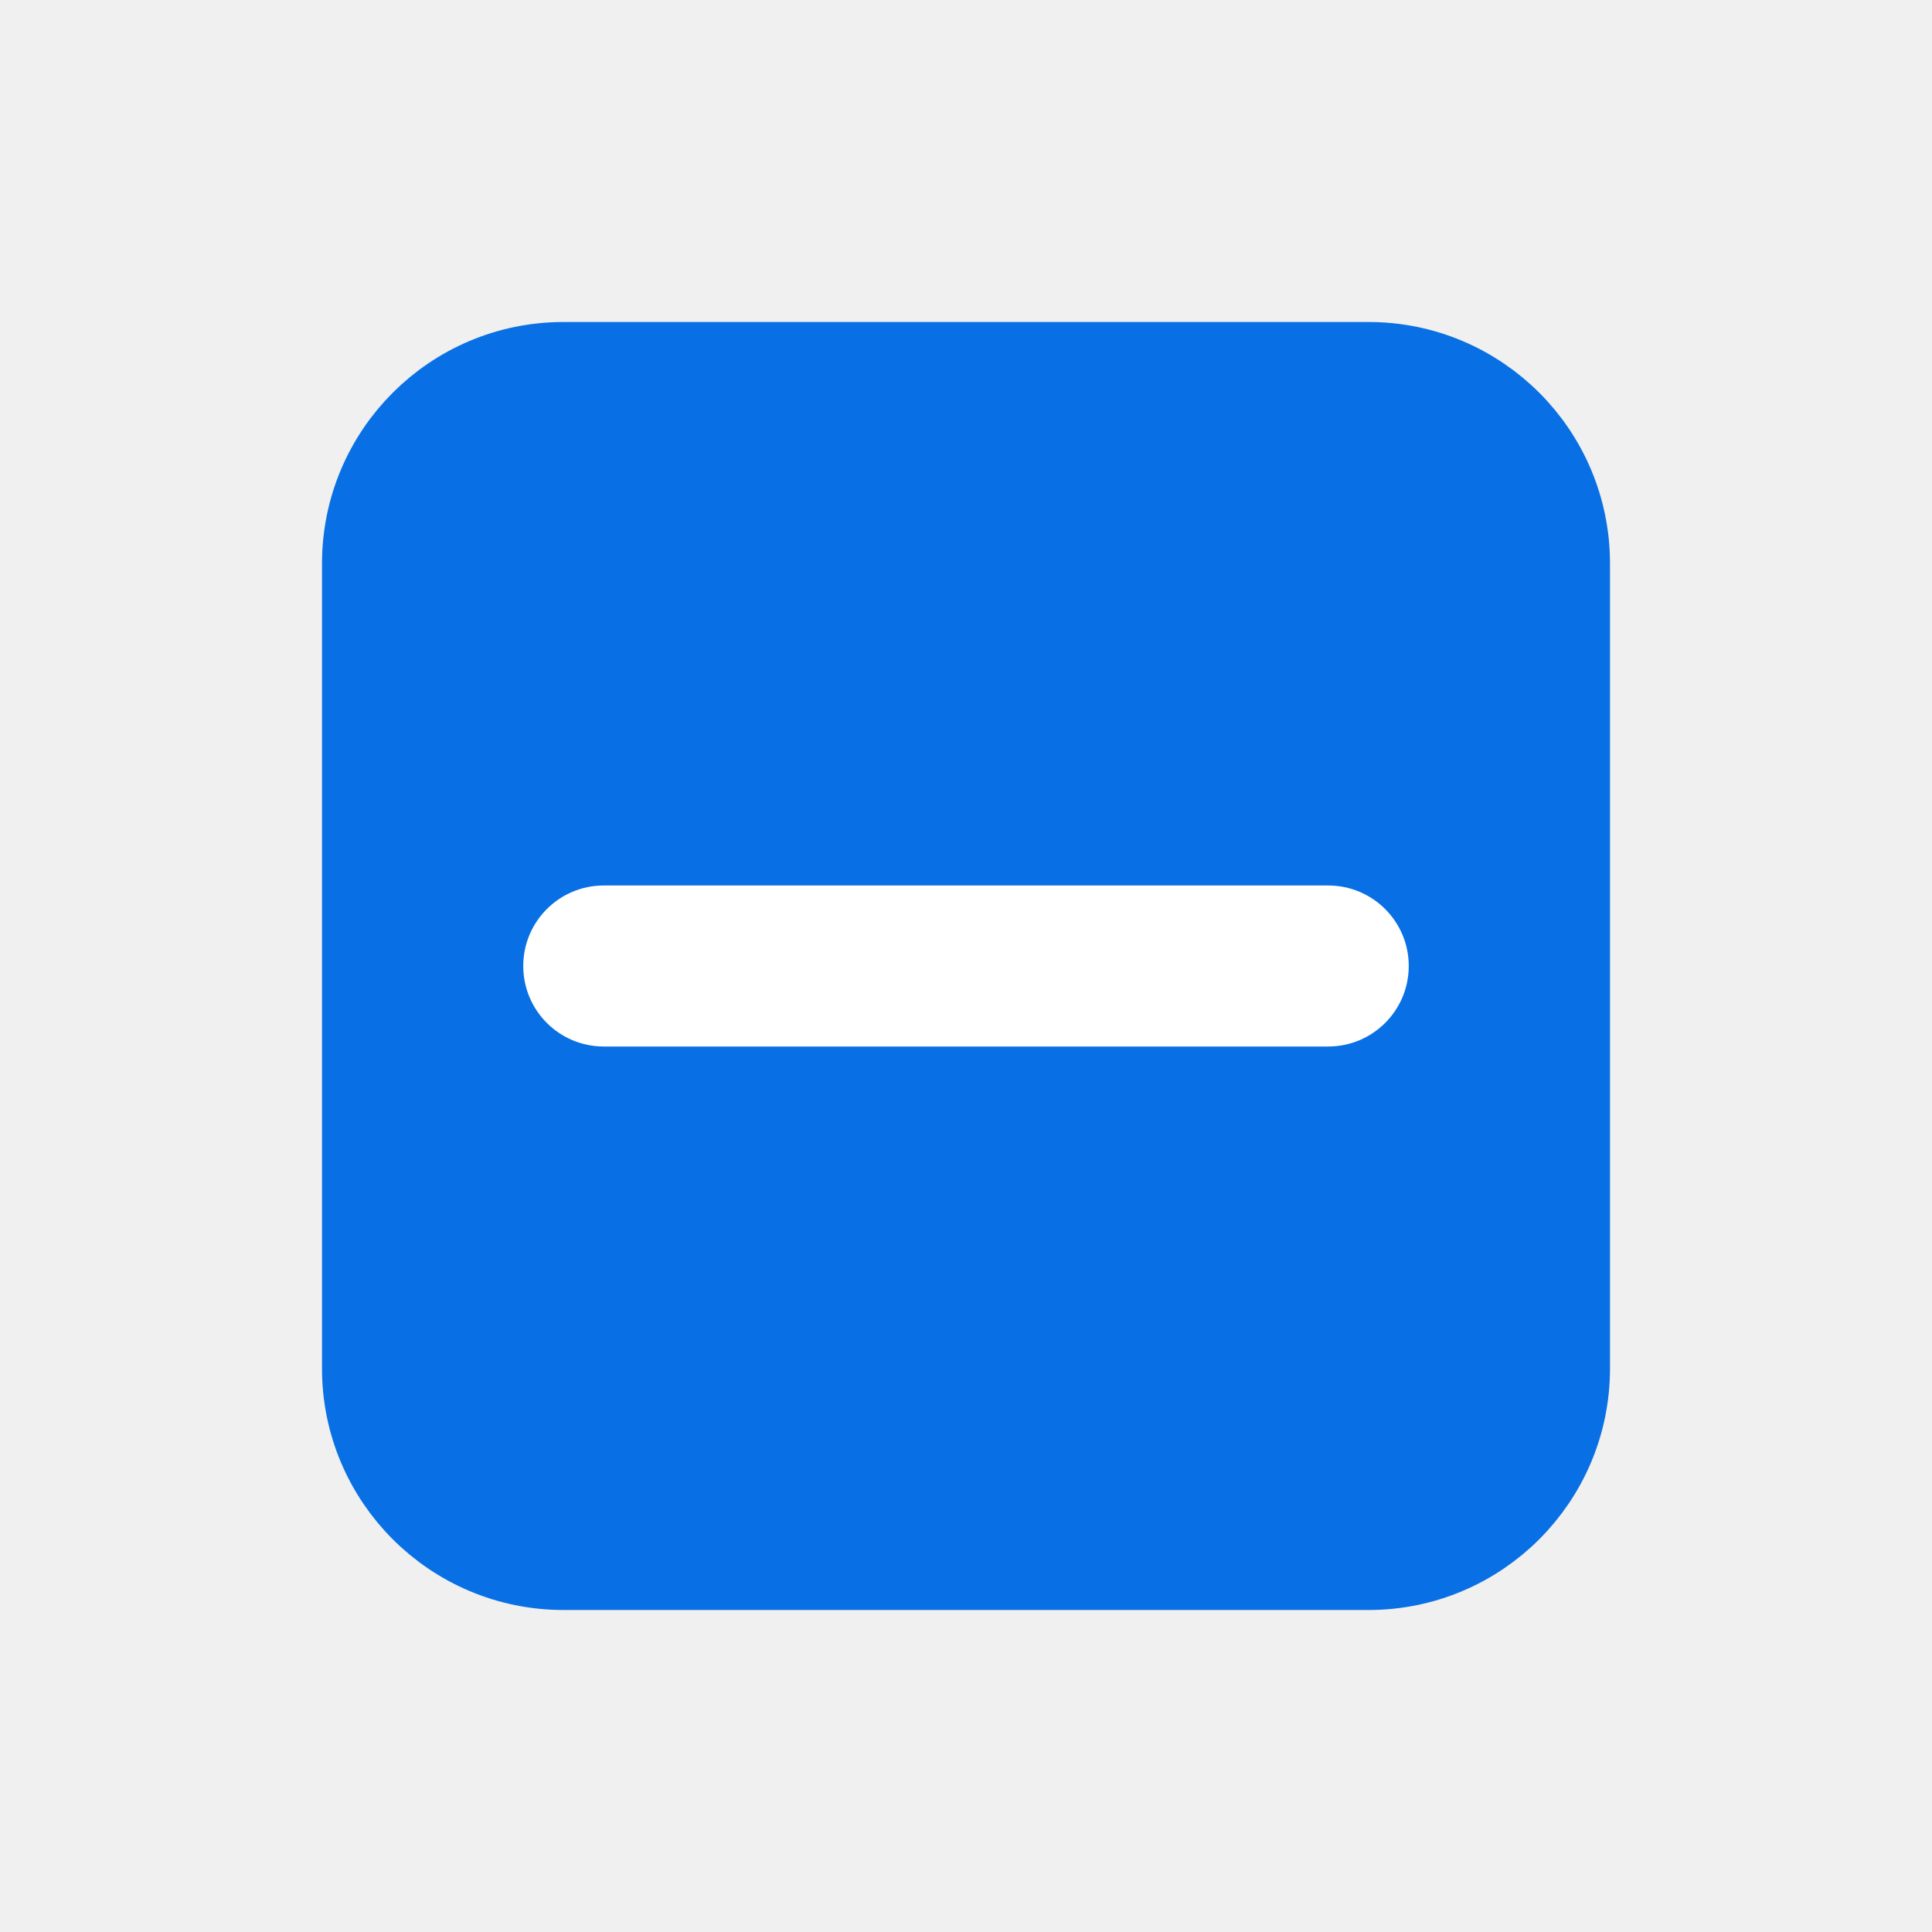
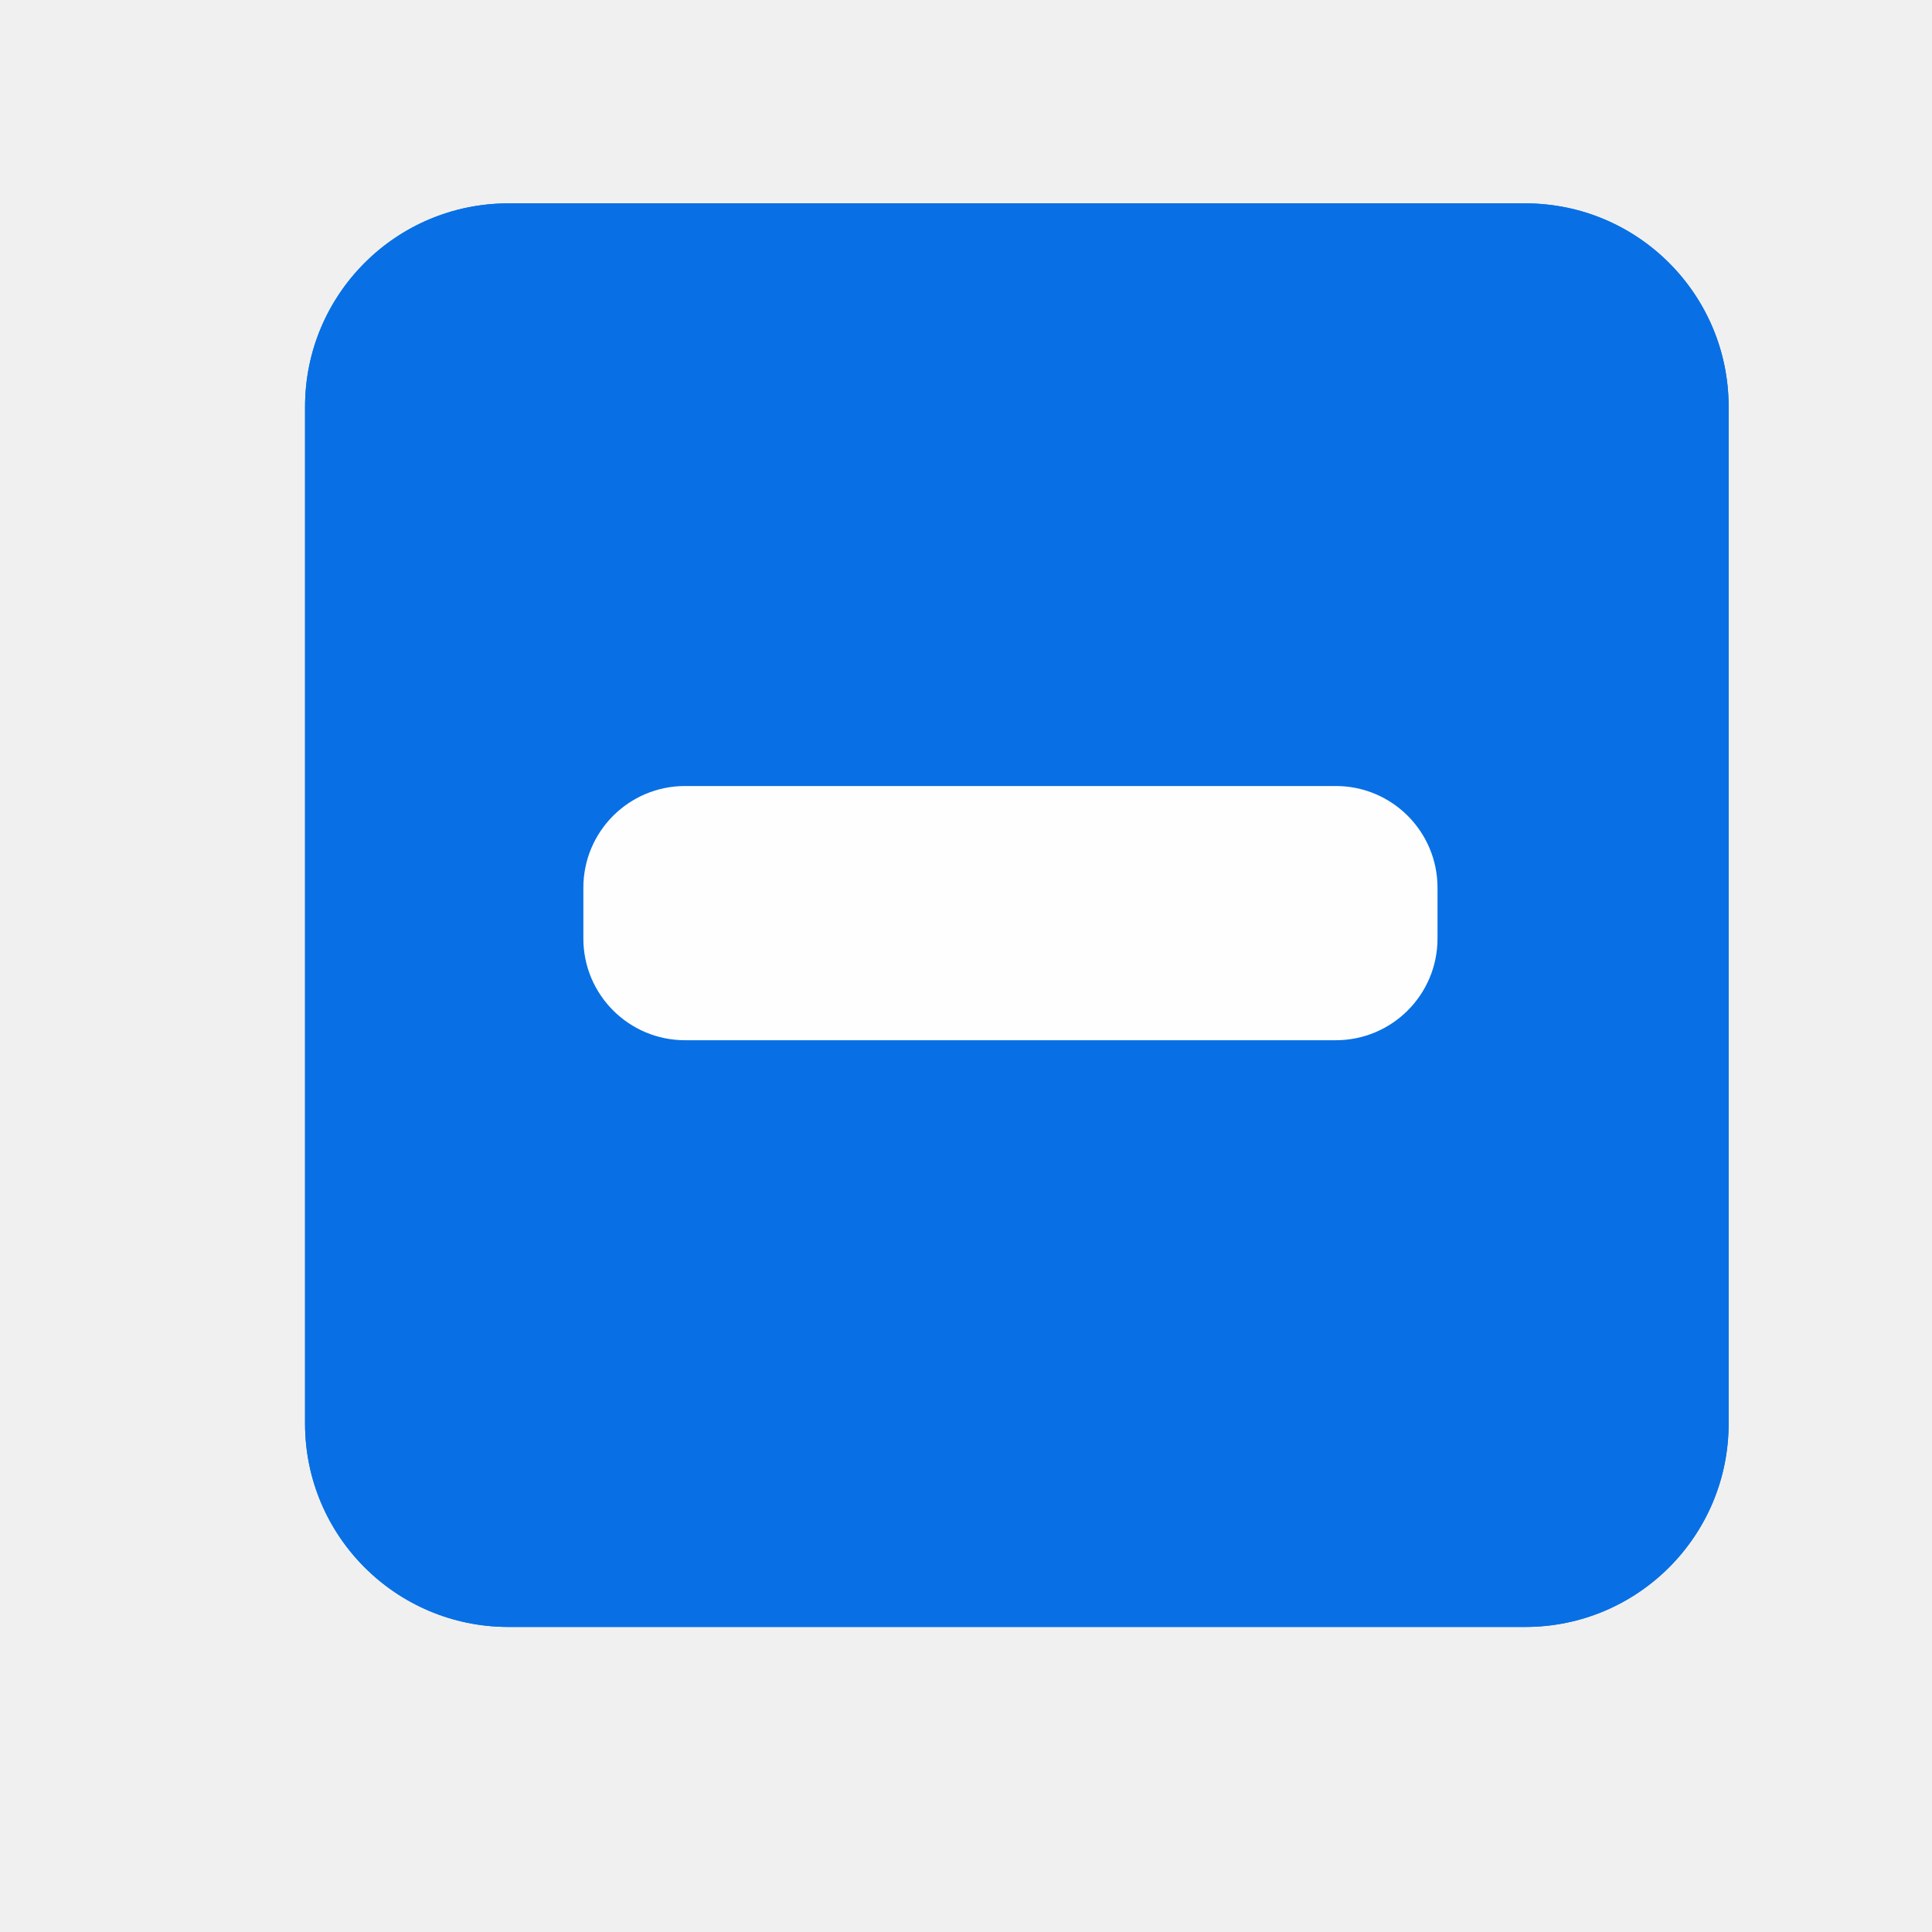
- <svg xmlns="http://www.w3.org/2000/svg" width="24" height="24" viewBox="0 0 24 24" fill="none">
-   <rect id="Checkbox.Background.Selected_Checkbox.Border.Selected" x="4.5" y="4.5" width="15" height="15" rx="2.5" fill="#0870E4" stroke="#0870E4" />
-   <rect id="Checkbox.Foreground.Selected" x="6.5" y="11" width="11" height="2" rx="1" fill="white" />
+ <svg xmlns="http://www.w3.org/2000/svg" width="19" height="19" viewBox="0 0 19 19">
+   <g fill="none" fill-rule="evenodd">
+     <rect width="14" height="14" x="3" y="2" fill="#0870E4" rx="2" />
+     <path fill="#0870E4" d="M5,2 L15,2 C16.105,2 17,2.895 17,4 L17,14 C17,15.105 16.105,16 15,16 L5,16 C3.895,16 3,15.105 3,14 L3,4 C3,2.895 3.895,2 5,2 Z M5,3 C4.448,3 4,3.448 4,4 L4,14 C4,14.552 4.448,15 5,15 L15,15 C15.552,15 16,14.552 16,14 L16,4 C16,3.448 15.552,3 15,3 L5,3 Z" />
+     <rect width="8.4" height="2.5" x="5.737" y="7.73" fill="#FEFEFE" rx="1" />
+   </g>
</svg>
